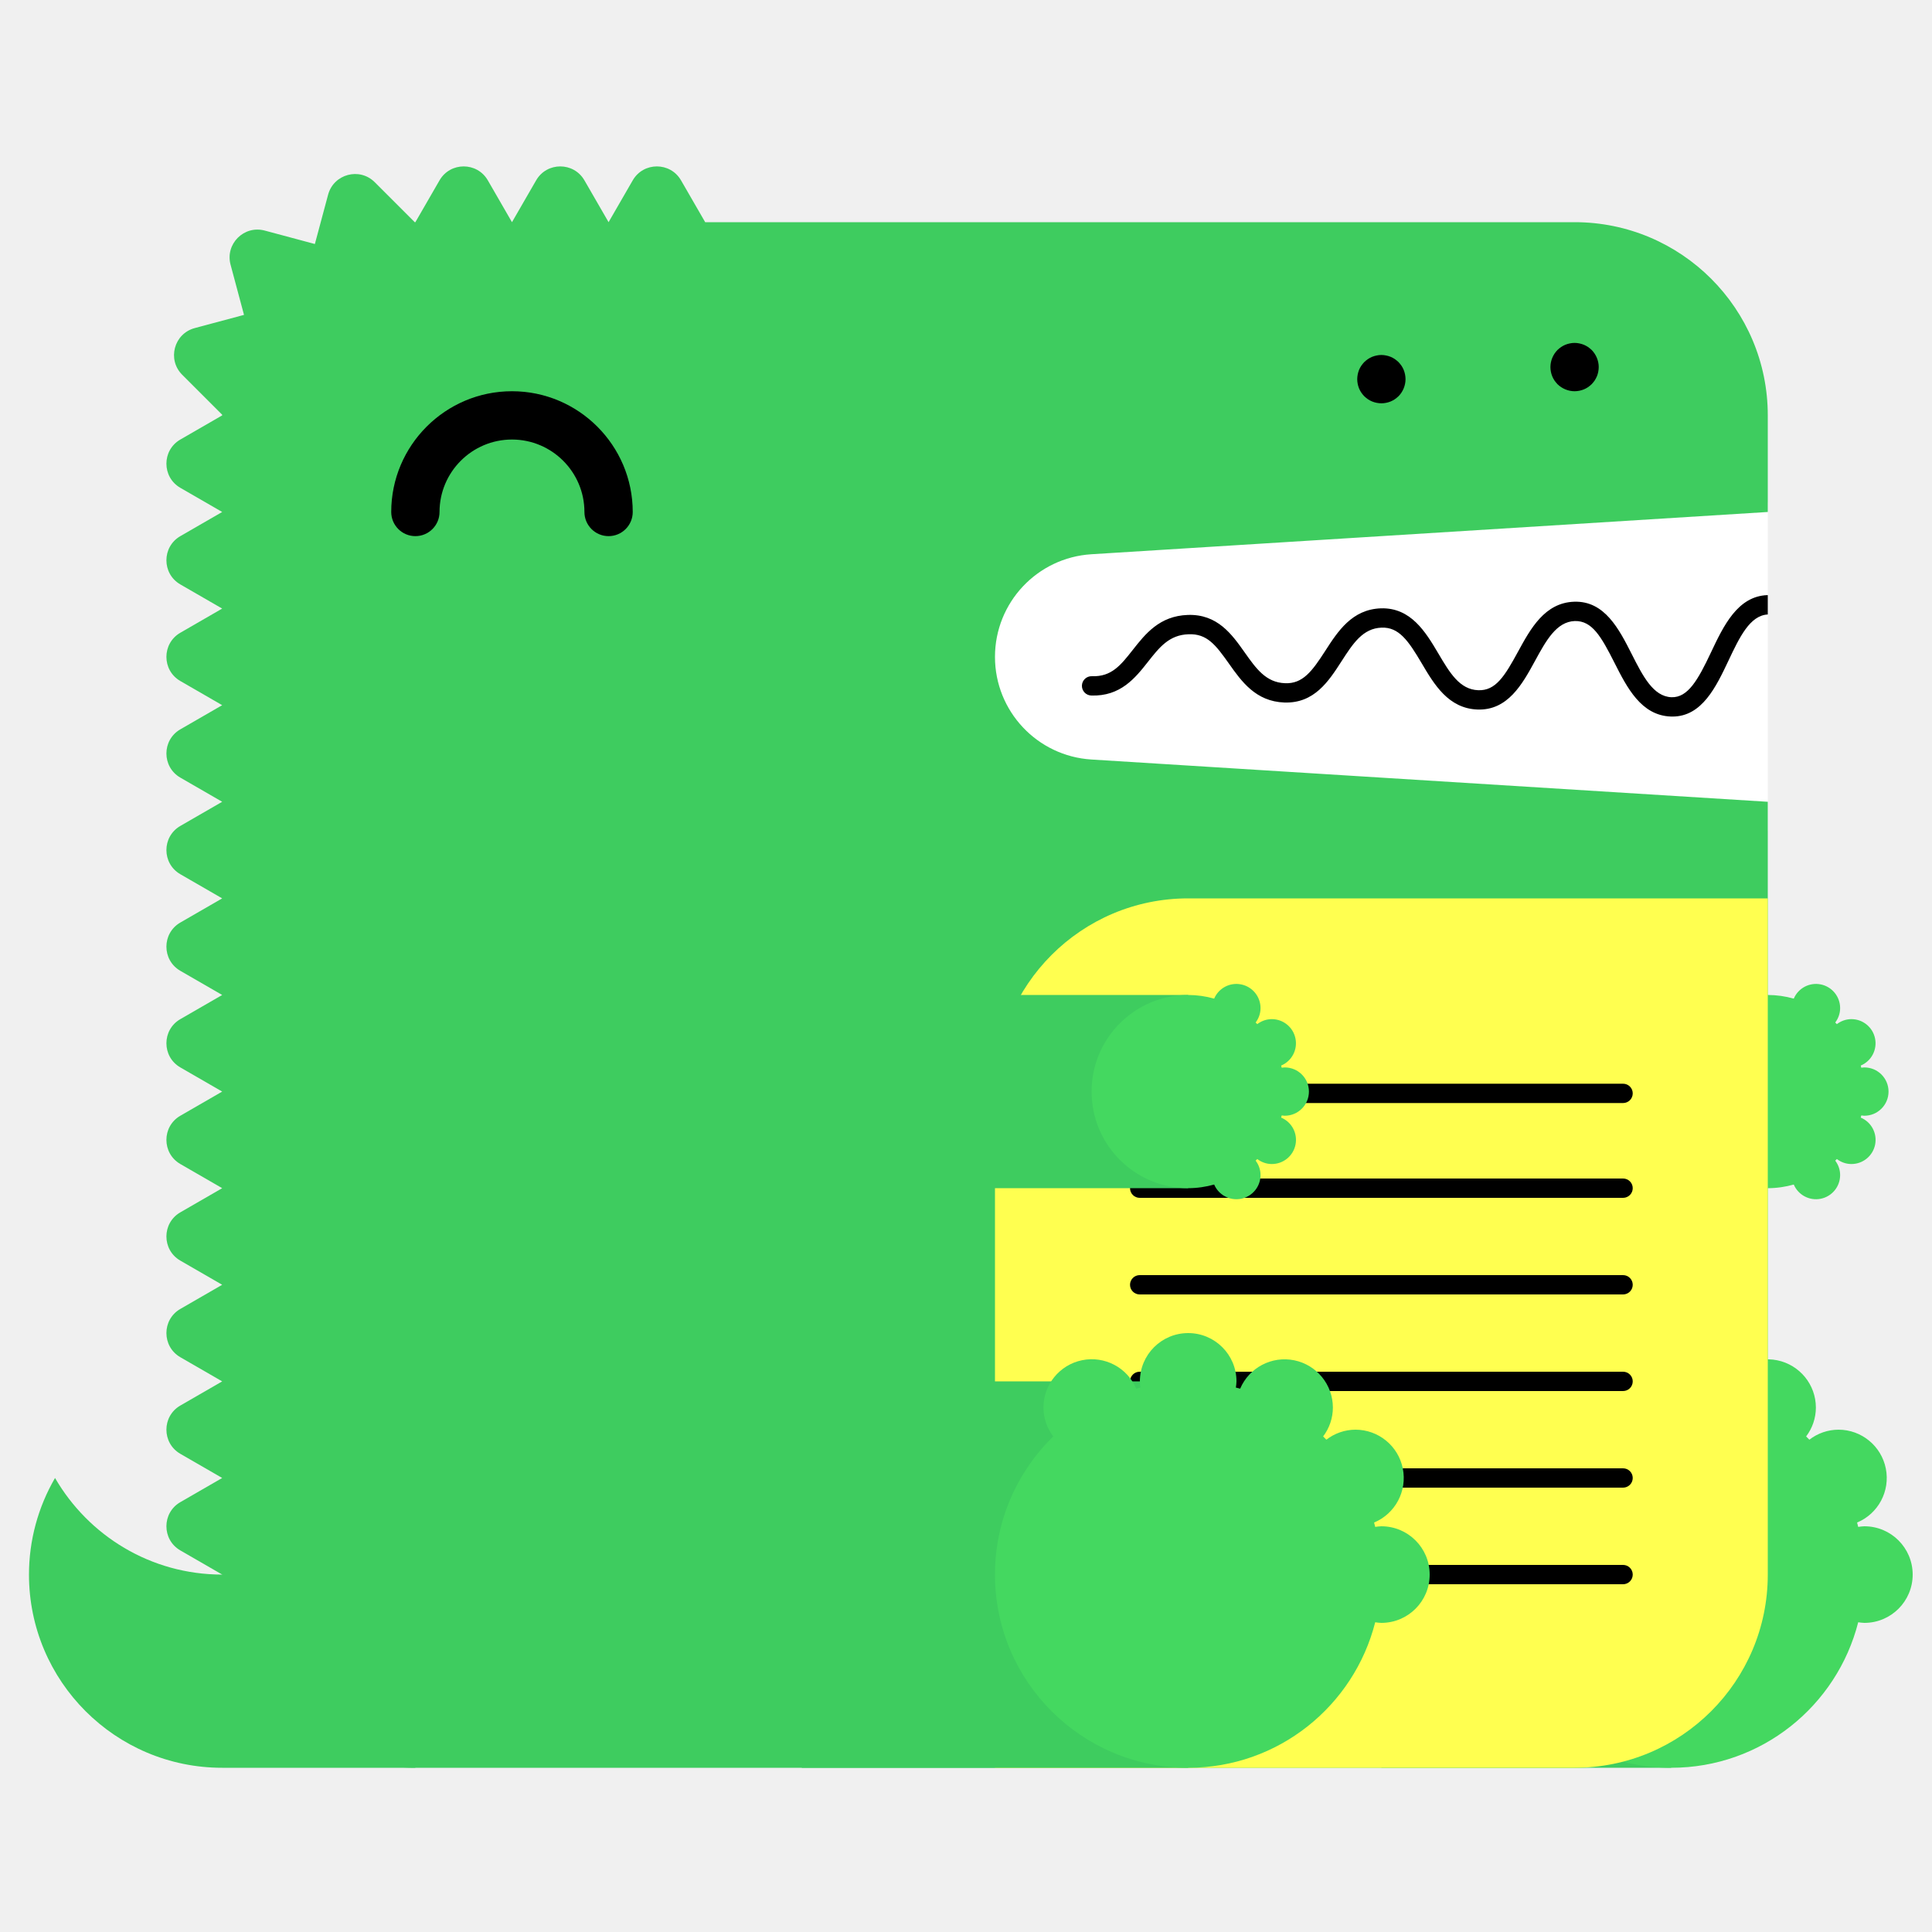
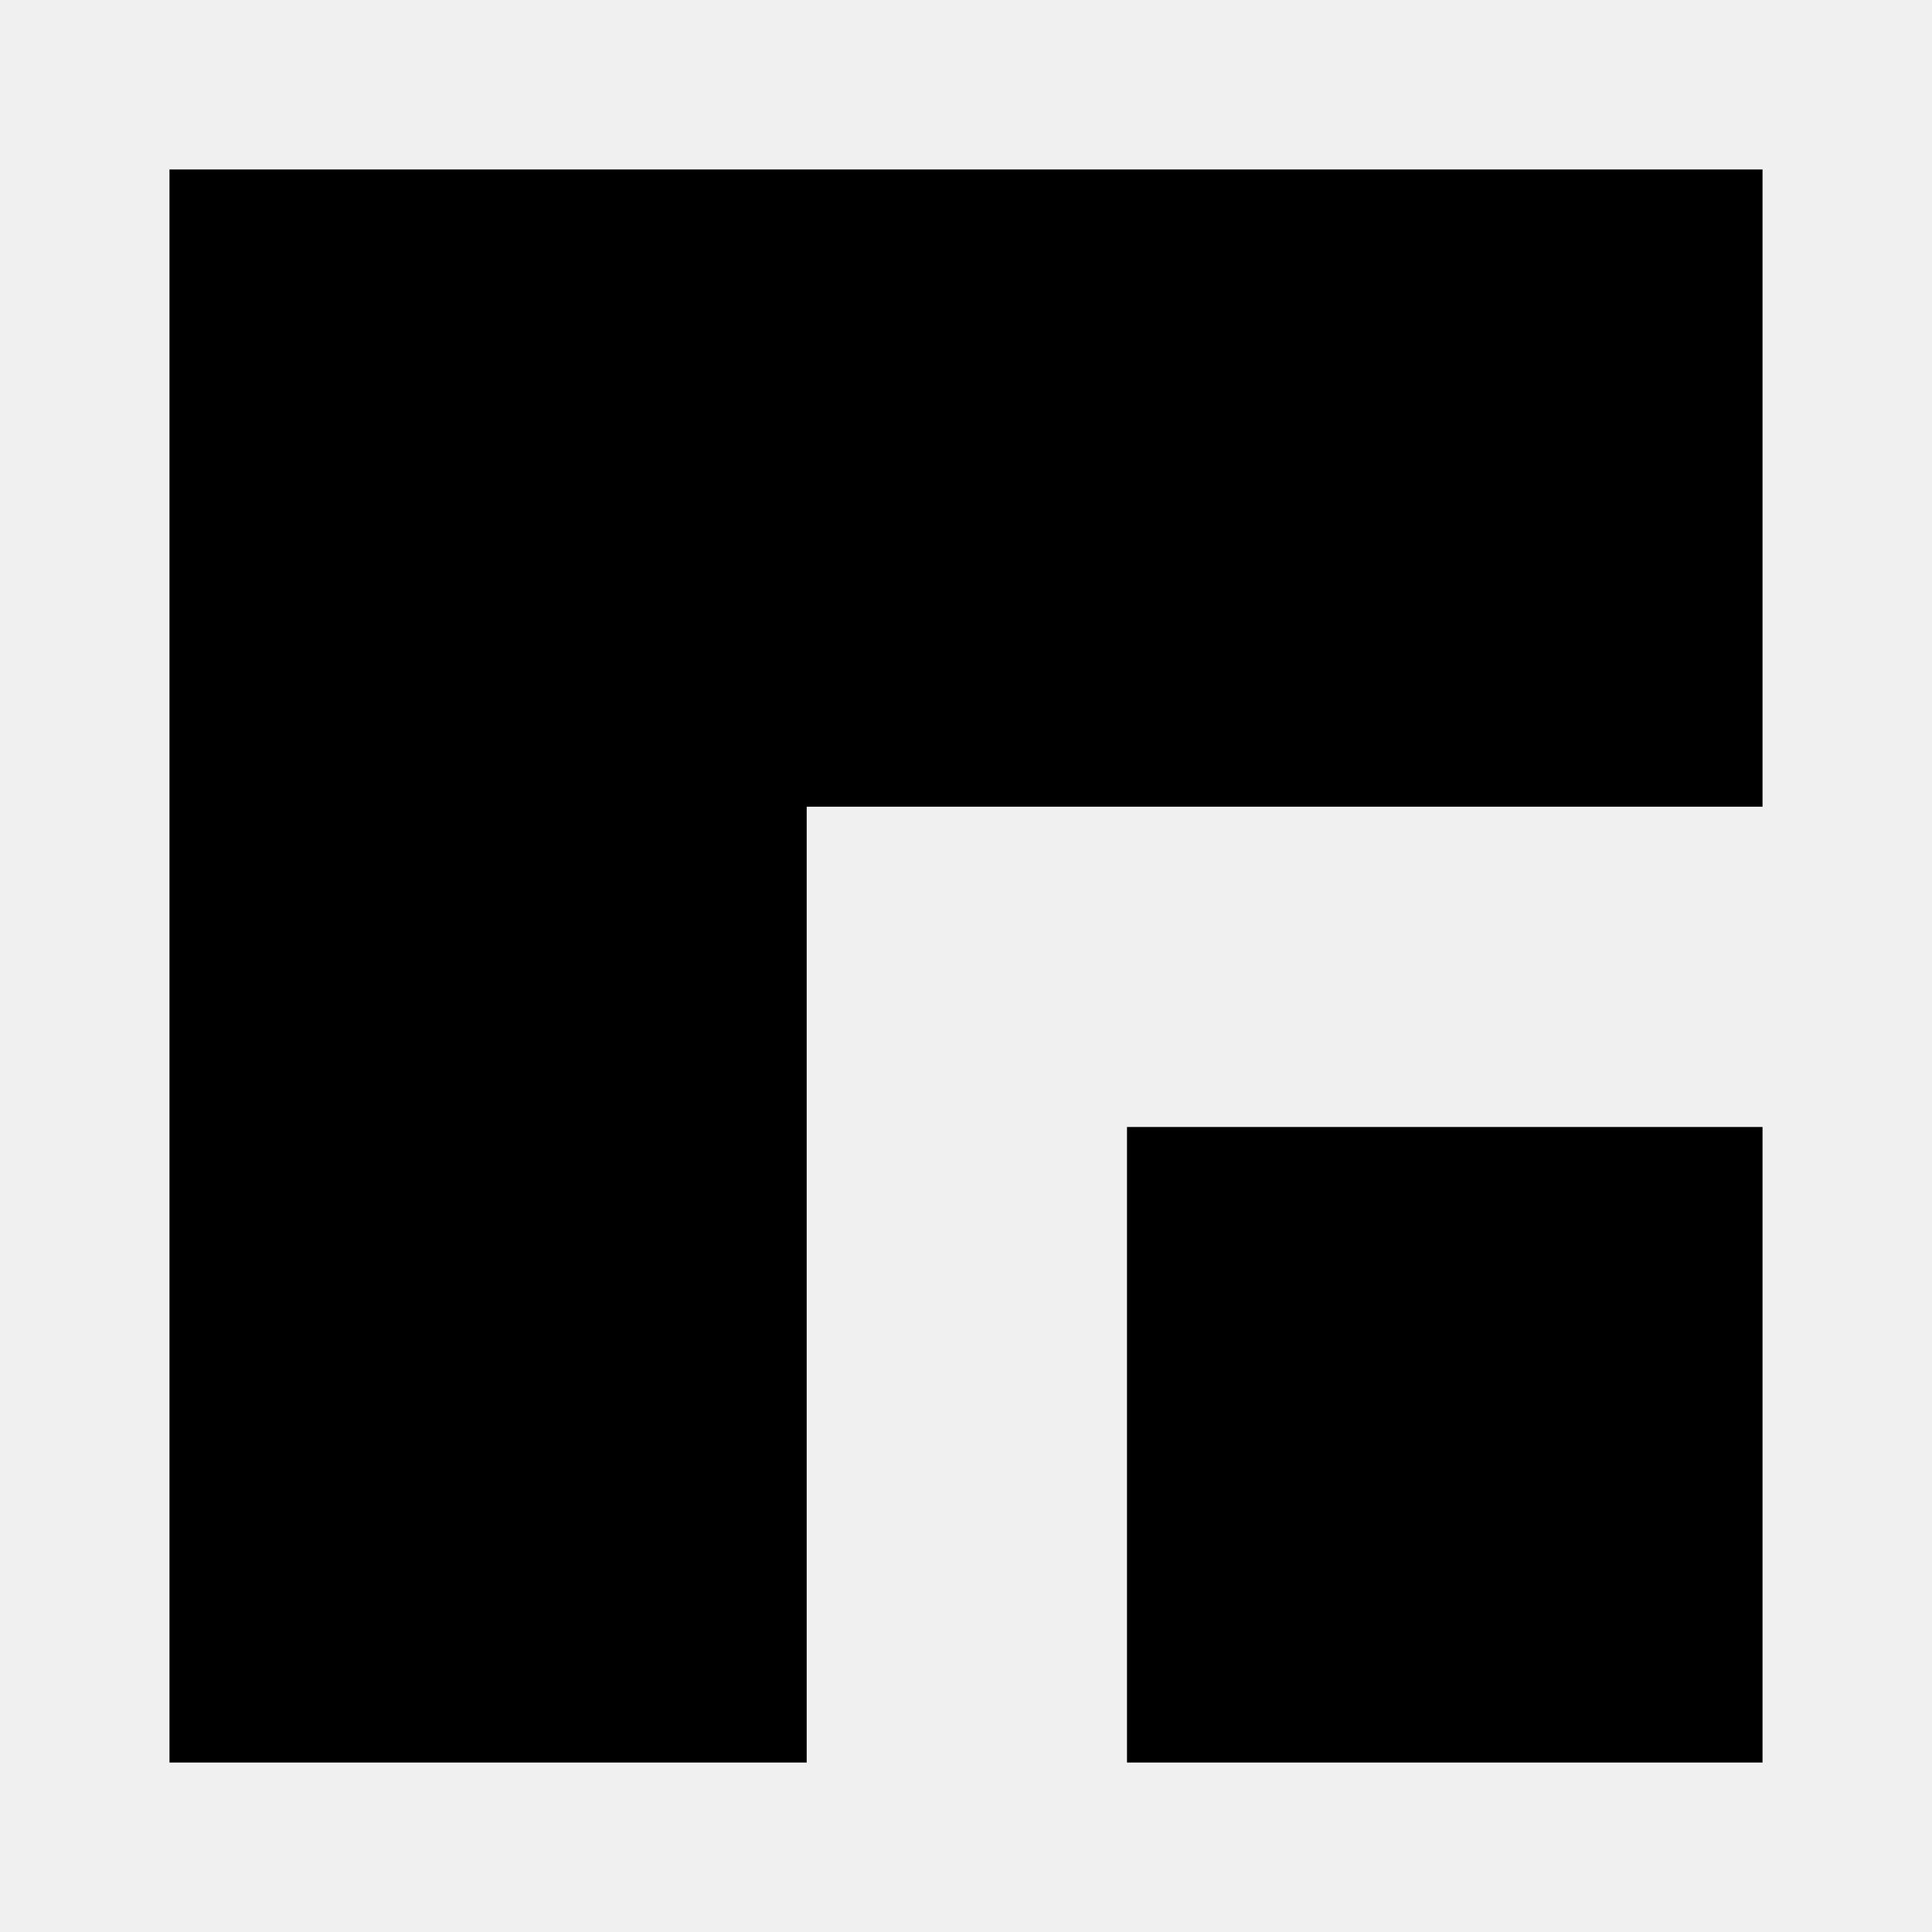
- <svg xmlns="http://www.w3.org/2000/svg" width="200" height="200" viewBox="0 0 200 200">
-   <g fill="none" fill-rule="evenodd">
-     <path fill="#FFF" d="M99 52h84v34H99z" />
-     <path d="M23 163c-7.398 0-13.843-4.027-17.303-10A19.886 19.886 0 0 0 3 163c0 11.046 8.954 20 20 20h20v-20H23z" fill="#3ECC5F" />
-     <path d="M112.98 57.376L183 53V43c0-11.046-8.954-20-20-20H73l-2.5-4.33c-1.112-1.925-3.889-1.925-5 0L63 23l-2.5-4.33c-1.111-1.925-3.889-1.925-5 0L53 23l-2.5-4.33c-1.111-1.925-3.889-1.925-5 0L43 23c-.022 0-.042.003-.065.003l-4.142-4.141c-1.57-1.571-4.252-.853-4.828 1.294l-1.369 5.104-5.192-1.392c-2.148-.575-4.111 1.389-3.535 3.536l1.39 5.193-5.102 1.367c-2.148.576-2.867 3.259-1.296 4.83l4.142 4.142c0 .021-.003.042-.003.064l-4.33 2.5c-1.925 1.111-1.925 3.889 0 5L23 53l-4.33 2.5c-1.925 1.111-1.925 3.889 0 5L23 63l-4.33 2.5c-1.925 1.111-1.925 3.889 0 5L23 73l-4.33 2.5c-1.925 1.111-1.925 3.889 0 5L23 83l-4.33 2.5c-1.925 1.111-1.925 3.889 0 5L23 93l-4.33 2.5c-1.925 1.111-1.925 3.889 0 5L23 103l-4.33 2.5c-1.925 1.111-1.925 3.889 0 5L23 113l-4.33 2.5c-1.925 1.111-1.925 3.889 0 5L23 123l-4.33 2.5c-1.925 1.111-1.925 3.889 0 5L23 133l-4.33 2.5c-1.925 1.111-1.925 3.889 0 5L23 143l-4.33 2.5c-1.925 1.111-1.925 3.889 0 5L23 153l-4.33 2.5c-1.925 1.111-1.925 3.889 0 5L23 163c0 11.046 8.954 20 20 20h120c11.046 0 20-8.954 20-20V83l-70.02-4.376A10.645 10.645 0 0 1 103 68c0-5.621 4.37-10.273 9.98-10.624" fill="#3ECC5F" />
-     <path fill="#3ECC5F" d="M143 183h30v-40h-30z" />
-     <path d="M193 158c-.219 0-.428.037-.639.064-.038-.15-.074-.301-.116-.451A5 5 0 0 0 190.32 148a4.96 4.96 0 0 0-3.016 1.036 26.531 26.531 0 0 0-.335-.336 4.955 4.955 0 0 0 1.011-2.987 5 5 0 0 0-9.599-1.959c-.148-.042-.297-.077-.445-.115.027-.211.064-.42.064-.639a5 5 0 0 0-5-5 5 5 0 0 0-5 5c0 .219.037.428.064.639-.148.038-.297.073-.445.115a4.998 4.998 0 0 0-9.599 1.959c0 1.125.384 2.151 1.011 2.987-3.717 3.632-6.031 8.693-6.031 14.3 0 11.046 8.954 20 20 20 9.339 0 17.16-6.41 19.361-15.064.211.027.42.064.639.064a5 5 0 0 0 5-5 5 5 0 0 0-5-5" fill="#44D860" />
-     <path fill="#3ECC5F" d="M153 123h30v-20h-30z" />
-     <path d="M193 115.5a2.5 2.5 0 1 0 0-5c-.109 0-.214.019-.319.032-.02-.075-.037-.15-.058-.225a2.501 2.501 0 0 0-.963-4.807c-.569 0-1.088.197-1.508.518a6.653 6.653 0 0 0-.168-.168c.314-.417.506-.931.506-1.494a2.5 2.5 0 0 0-4.8-.979A9.987 9.987 0 0 0 183 103c-5.522 0-10 4.478-10 10s4.478 10 10 10c.934 0 1.833-.138 2.69-.377a2.5 2.5 0 0 0 4.8-.979c0-.563-.192-1.077-.506-1.494.057-.055.113-.111.168-.168.42.321.939.518 1.508.518a2.5 2.5 0 0 0 .963-4.807c.021-.074.038-.15.058-.225.105.013.21.032.319.032" fill="#44D860" />
-     <path d="M63 55.5a2.5 2.5 0 0 1-2.5-2.5c0-4.136-3.364-7.5-7.5-7.5s-7.5 3.364-7.5 7.5a2.5 2.5 0 1 1-5 0c0-6.893 5.607-12.5 12.5-12.5S65.5 46.107 65.5 53a2.5 2.5 0 0 1-2.5 2.5" fill="#000" />
-     <path d="M103 183h60c11.046 0 20-8.954 20-20V93h-60c-11.046 0-20 8.954-20 20v70z" fill="#FFFF50" />
-     <path d="M168.02 124h-50.04a1 1 0 1 1 0-2h50.04a1 1 0 1 1 0 2m0 20h-50.04a1 1 0 1 1 0-2h50.04a1 1 0 1 1 0 2m0 20h-50.04a1 1 0 1 1 0-2h50.04a1 1 0 1 1 0 2m0-49.814h-50.04a1 1 0 1 1 0-2h50.04a1 1 0 1 1 0 2m0 19.814h-50.04a1 1 0 1 1 0-2h50.04a1 1 0 1 1 0 2m0 20h-50.04a1 1 0 1 1 0-2h50.04a1 1 0 1 1 0 2M183 61.611c-.012 0-.022-.006-.034-.005-3.09.105-4.552 3.196-5.842 5.923-1.346 2.85-2.387 4.703-4.093 4.647-1.889-.068-2.969-2.202-4.113-4.46-1.314-2.594-2.814-5.536-5.963-5.426-3.046.104-4.513 2.794-5.807 5.167-1.377 2.528-2.314 4.065-4.121 3.994-1.927-.07-2.951-1.805-4.136-3.813-1.321-2.236-2.848-4.75-5.936-4.664-2.994.103-4.465 2.385-5.763 4.4-1.373 2.13-2.335 3.428-4.165 3.351-1.973-.07-2.992-1.51-4.171-3.177-1.324-1.873-2.816-3.993-5.895-3.89-2.928.1-4.399 1.97-5.696 3.618-1.232 1.564-2.194 2.802-4.229 2.724a1 1 0 0 0-.072 2c3.017.101 4.545-1.8 5.872-3.487 1.177-1.496 2.193-2.787 4.193-2.855 1.926-.082 2.829 1.115 4.195 3.045 1.297 1.834 2.769 3.914 5.731 4.021 3.103.104 4.596-2.215 5.918-4.267 1.182-1.834 2.202-3.417 4.15-3.484 1.793-.067 2.769 1.35 4.145 3.681 1.297 2.197 2.766 4.686 5.787 4.796 3.125.108 4.634-2.62 5.949-5.035 1.139-2.088 2.214-4.06 4.119-4.126 1.793-.042 2.728 1.595 4.111 4.33 1.292 2.553 2.757 5.445 5.825 5.556l.169.003c3.064 0 4.518-3.075 5.805-5.794 1.139-2.41 2.217-4.68 4.067-4.773v-2z" fill="#000" />
-     <path fill="#3ECC5F" d="M83 183h40v-40H83z" />
-     <path d="M143 158c-.219 0-.428.037-.639.064-.038-.15-.074-.301-.116-.451A5 5 0 0 0 140.32 148a4.96 4.96 0 0 0-3.016 1.036 26.531 26.531 0 0 0-.335-.336 4.955 4.955 0 0 0 1.011-2.987 5 5 0 0 0-9.599-1.959c-.148-.042-.297-.077-.445-.115.027-.211.064-.42.064-.639a5 5 0 0 0-5-5 5 5 0 0 0-5 5c0 .219.037.428.064.639-.148.038-.297.073-.445.115a4.998 4.998 0 0 0-9.599 1.959c0 1.125.384 2.151 1.011 2.987-3.717 3.632-6.031 8.693-6.031 14.3 0 11.046 8.954 20 20 20 9.339 0 17.16-6.41 19.361-15.064.211.027.42.064.639.064a5 5 0 0 0 5-5 5 5 0 0 0-5-5" fill="#44D860" />
-     <path fill="#3ECC5F" d="M83 123h40v-20H83z" />
-     <path d="M133 115.5a2.5 2.5 0 1 0 0-5c-.109 0-.214.019-.319.032-.02-.075-.037-.15-.058-.225a2.501 2.501 0 0 0-.963-4.807c-.569 0-1.088.197-1.508.518a6.653 6.653 0 0 0-.168-.168c.314-.417.506-.931.506-1.494a2.5 2.5 0 0 0-4.8-.979A9.987 9.987 0 0 0 123 103c-5.522 0-10 4.478-10 10s4.478 10 10 10c.934 0 1.833-.138 2.69-.377a2.5 2.5 0 0 0 4.8-.979c0-.563-.192-1.077-.506-1.494.057-.055.113-.111.168-.168.42.321.939.518 1.508.518a2.5 2.5 0 0 0 .963-4.807c.021-.074.038-.15.058-.225.105.013.21.032.319.032" fill="#44D860" />
-     <path d="M143 41.75c-.16 0-.33-.02-.49-.05a2.52 2.52 0 0 1-.47-.14c-.15-.06-.29-.14-.431-.23-.13-.09-.259-.2-.38-.31-.109-.12-.219-.24-.309-.38s-.17-.28-.231-.43a2.619 2.619 0 0 1-.189-.96c0-.16.02-.33.05-.49.03-.16.08-.31.139-.47.061-.15.141-.29.231-.43.09-.13.2-.26.309-.38.121-.11.25-.22.38-.31.141-.09.281-.17.431-.23.149-.06.31-.11.47-.14.32-.07.65-.07.98 0 .159.03.32.08.47.14.149.06.29.14.43.23.13.09.259.2.38.31.11.12.22.25.31.38.09.14.17.28.23.43.06.16.11.31.14.47.029.16.05.33.05.49 0 .66-.271 1.31-.73 1.77-.121.11-.25.22-.38.31-.14.09-.281.17-.43.23a2.565 2.565 0 0 1-.96.19m20-1.25c-.66 0-1.3-.27-1.771-.73a3.802 3.802 0 0 1-.309-.38c-.09-.14-.17-.28-.231-.43a2.619 2.619 0 0 1-.189-.96c0-.66.27-1.3.729-1.77.121-.11.25-.22.38-.31.141-.09.281-.17.431-.23.149-.06.31-.11.47-.14.32-.07.66-.07.98 0 .159.03.32.08.47.14.149.06.29.14.43.23.13.09.259.2.38.31.459.47.73 1.11.73 1.77 0 .16-.021.33-.05.49-.03.16-.08.32-.14.47-.07.15-.14.29-.23.43-.09.13-.2.26-.31.38-.121.11-.25.22-.38.31-.14.09-.281.17-.43.23a2.565 2.565 0 0 1-.96.19" fill="#000" />
+ <svg xmlns="http://www.w3.org/2000/svg" width="228" height="228" overflow="hidden">
+   <g transform="translate(-526 -246)">
+     <path d="M546 266 734 266 734 341.2 621.2 341.2 621.2 454 546 454Z" fill-rule="evenodd" />
+     <rect x="659" y="379" width="75" height="75" />
  </g>
</svg>
